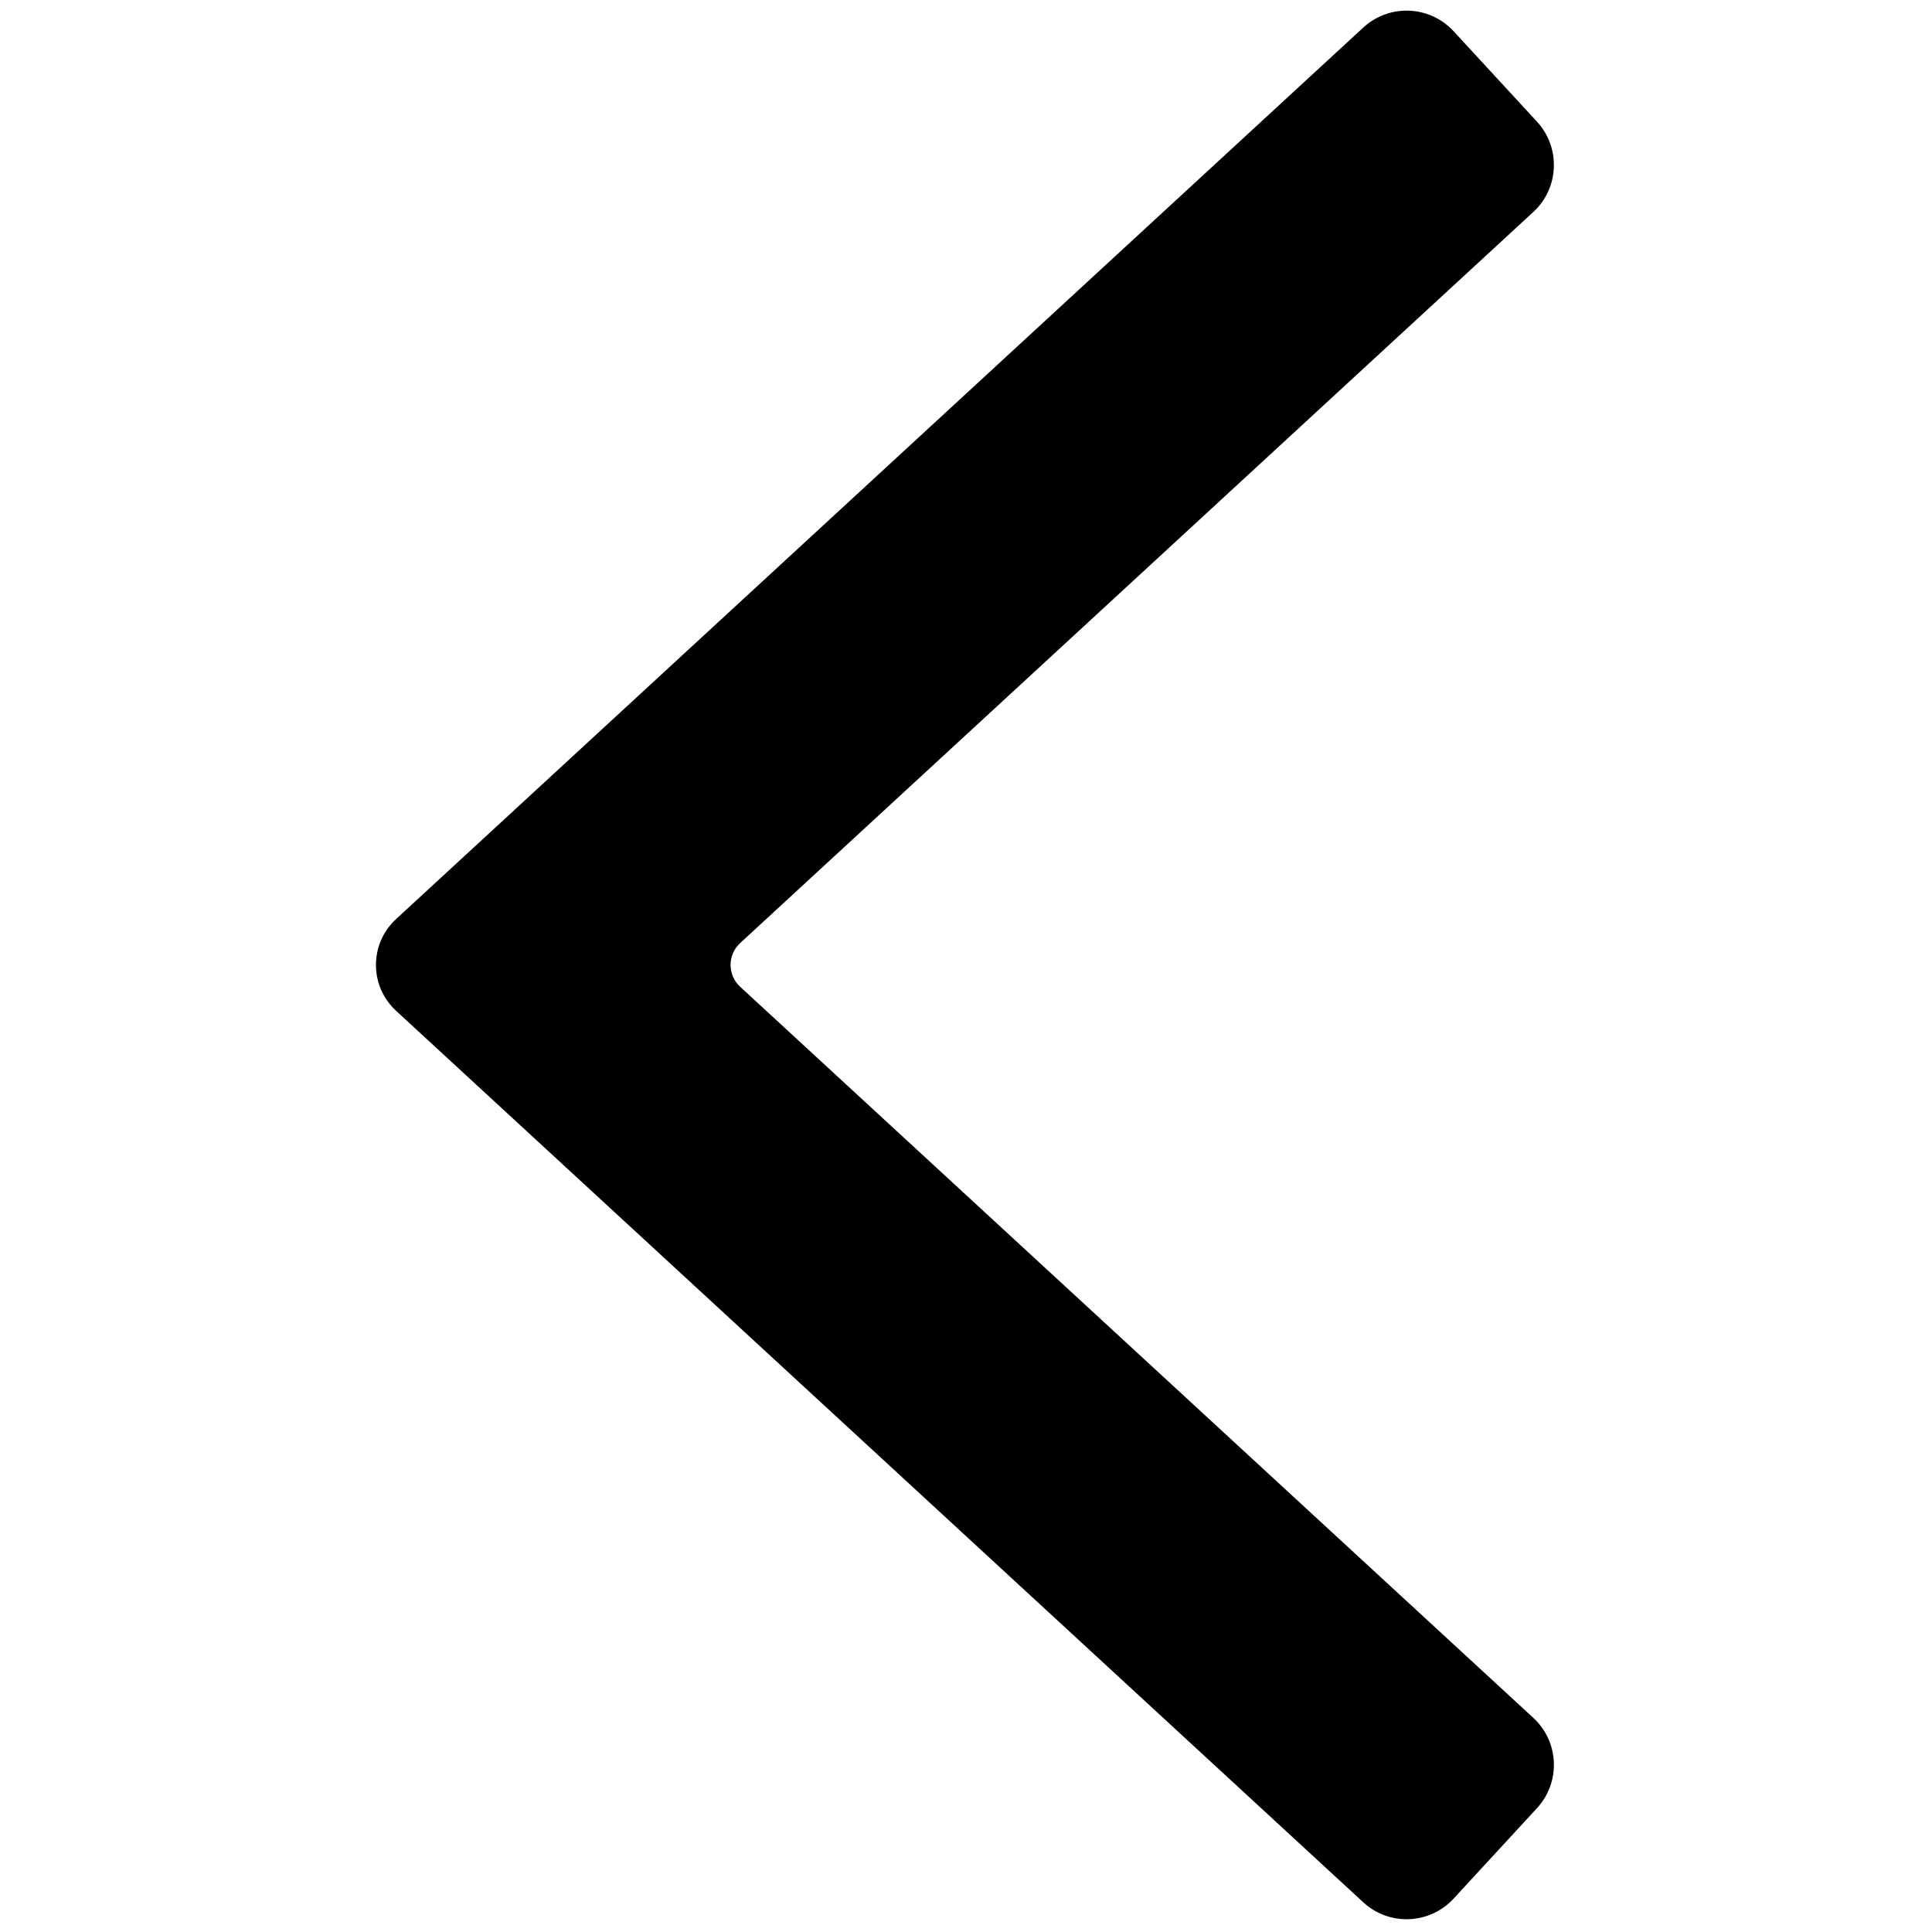
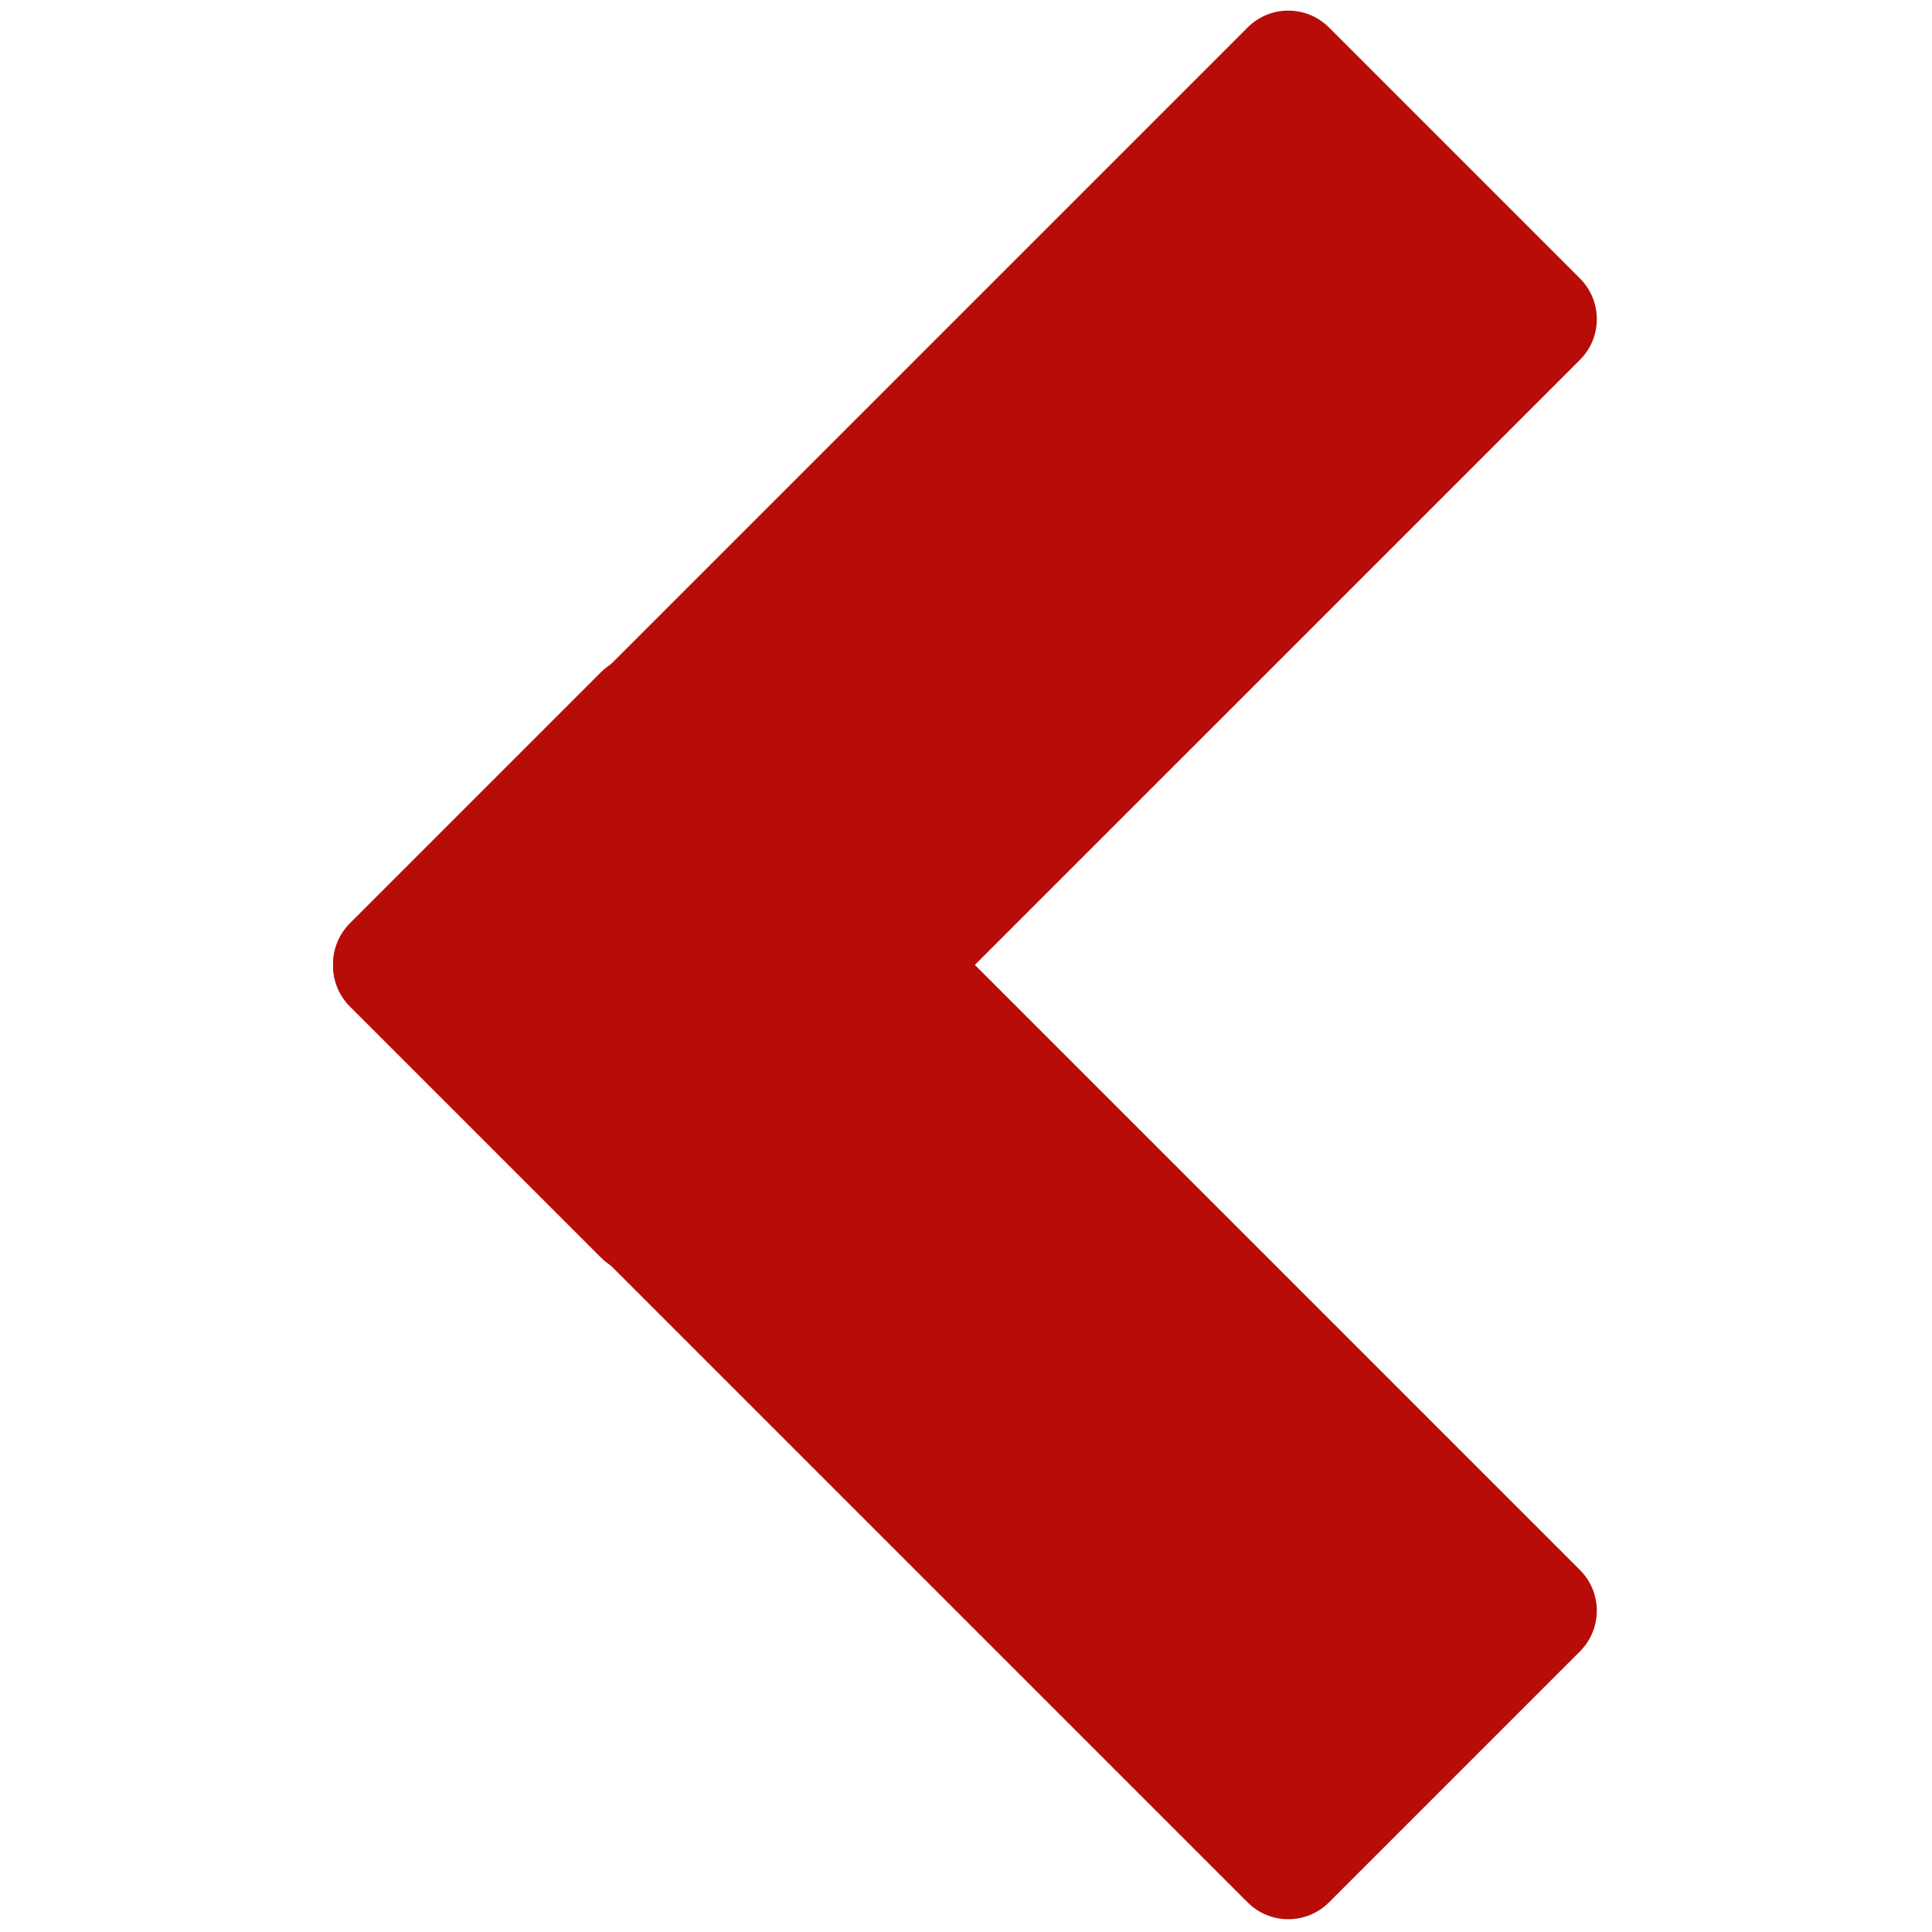
<svg xmlns="http://www.w3.org/2000/svg" version="1.1" width="256" height="256" viewBox="0 0 256 256" xml:space="preserve">
  <g style="stroke: none; stroke-width: 0; stroke-dasharray: none; stroke-linecap: butt; stroke-linejoin: miter; stroke-miterlimit: 10; fill: none; fill-rule: nonzero; opacity: 1;" transform="translate(1.406593 1.406593) scale(2.81 2.81)">
-     <path d="M 68.045 89.028 l 3.93 -4.264 c 1.129 -1.225 1.051 -3.132 -0.174 -4.261 l -37.4 -34.473 c -0.602 -0.555 -0.602 -1.505 0 -2.06 l 37.4 -34.473 c 1.225 -1.129 1.302 -3.037 0.174 -4.261 l -3.93 -4.263 c -1.129 -1.225 -3.037 -1.302 -4.261 -0.174 l -45.609 42.04 c -1.263 1.164 -1.263 3.159 0 4.323 l 45.609 42.04 C 65.008 90.331 66.916 90.253 68.045 89.028 z" style="stroke: none; stroke-width: 1; stroke-dasharray: none; stroke-linecap: butt; stroke-linejoin: miter; stroke-miterlimit: 10; fill: rgb(0,0,0); fill-rule: nonzero; opacity: 1;" transform=" matrix(1 0 0 1 0 0) " stroke-linecap="round" />
+     <path d="M 31.67 58.799 l 42.333 -42.333 c 1.059 -1.059 1.059 -2.776 0 -3.835 L 62.166 0.794 c -1.059 -1.059 -2.776 -1.059 -3.835 0 L 15.998 43.127 c -1.059 1.059 -1.059 2.776 0 3.835 l 11.837 11.837 C 28.893 59.858 30.61 59.858 31.67 58.799 z" style="stroke: none; stroke-width: 1; stroke-dasharray: none; stroke-linecap: butt; stroke-linejoin: miter; stroke-miterlimit: 10; fill: rgb(184,12,9); fill-rule: nonzero; opacity: 1;" transform=" matrix(1 0 0 1 0 0) " stroke-linecap="round" />
+     <path d="M 31.67 31.201 l 42.333 42.333 c 1.059 1.059 1.059 2.776 0 3.835 L 62.166 89.206 c -1.059 1.059 -2.776 1.059 -3.835 0 L 15.998 46.873 c -1.059 -1.059 -1.059 -2.776 0 -3.835 l 11.837 -11.837 C 28.893 30.142 30.61 30.142 31.67 31.201 z" style="stroke: none; stroke-width: 1; stroke-dasharray: none; stroke-linecap: butt; stroke-linejoin: miter; stroke-miterlimit: 10; fill: rgb(184,12,9); fill-rule: nonzero; opacity: 1;" transform=" matrix(1 0 0 1 0 0) " stroke-linecap="round" />
  </g>
</svg>
